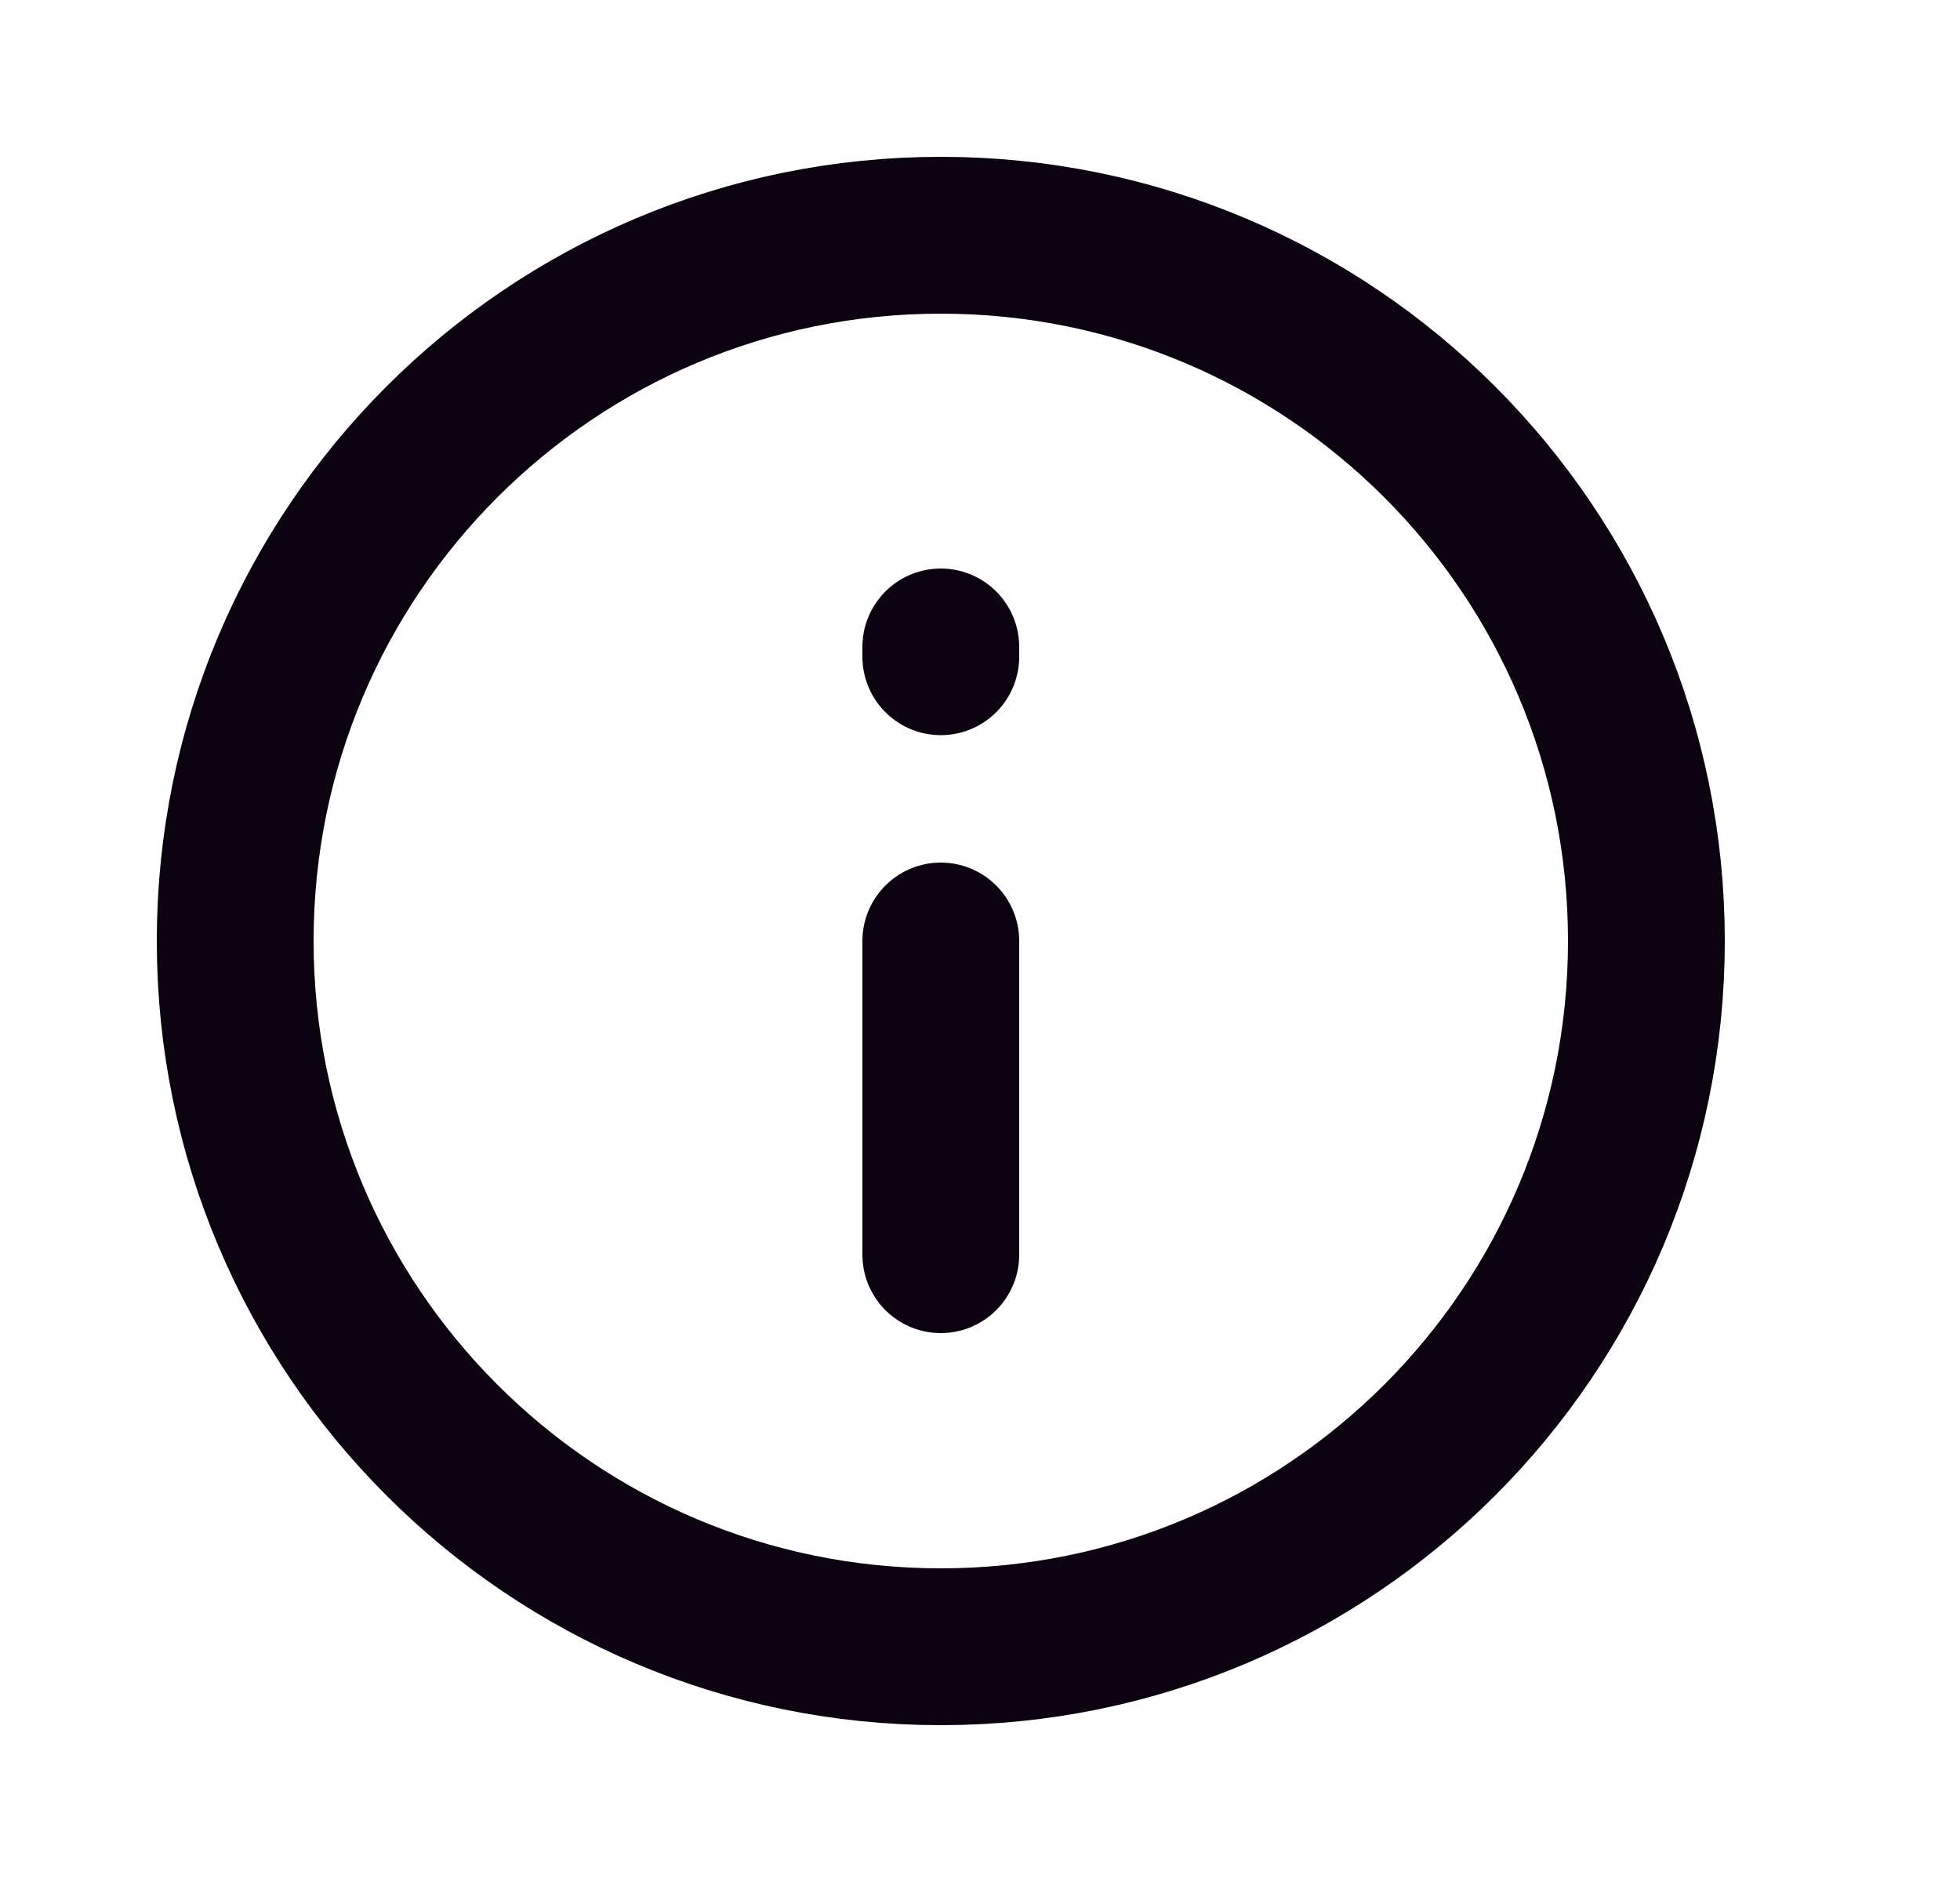
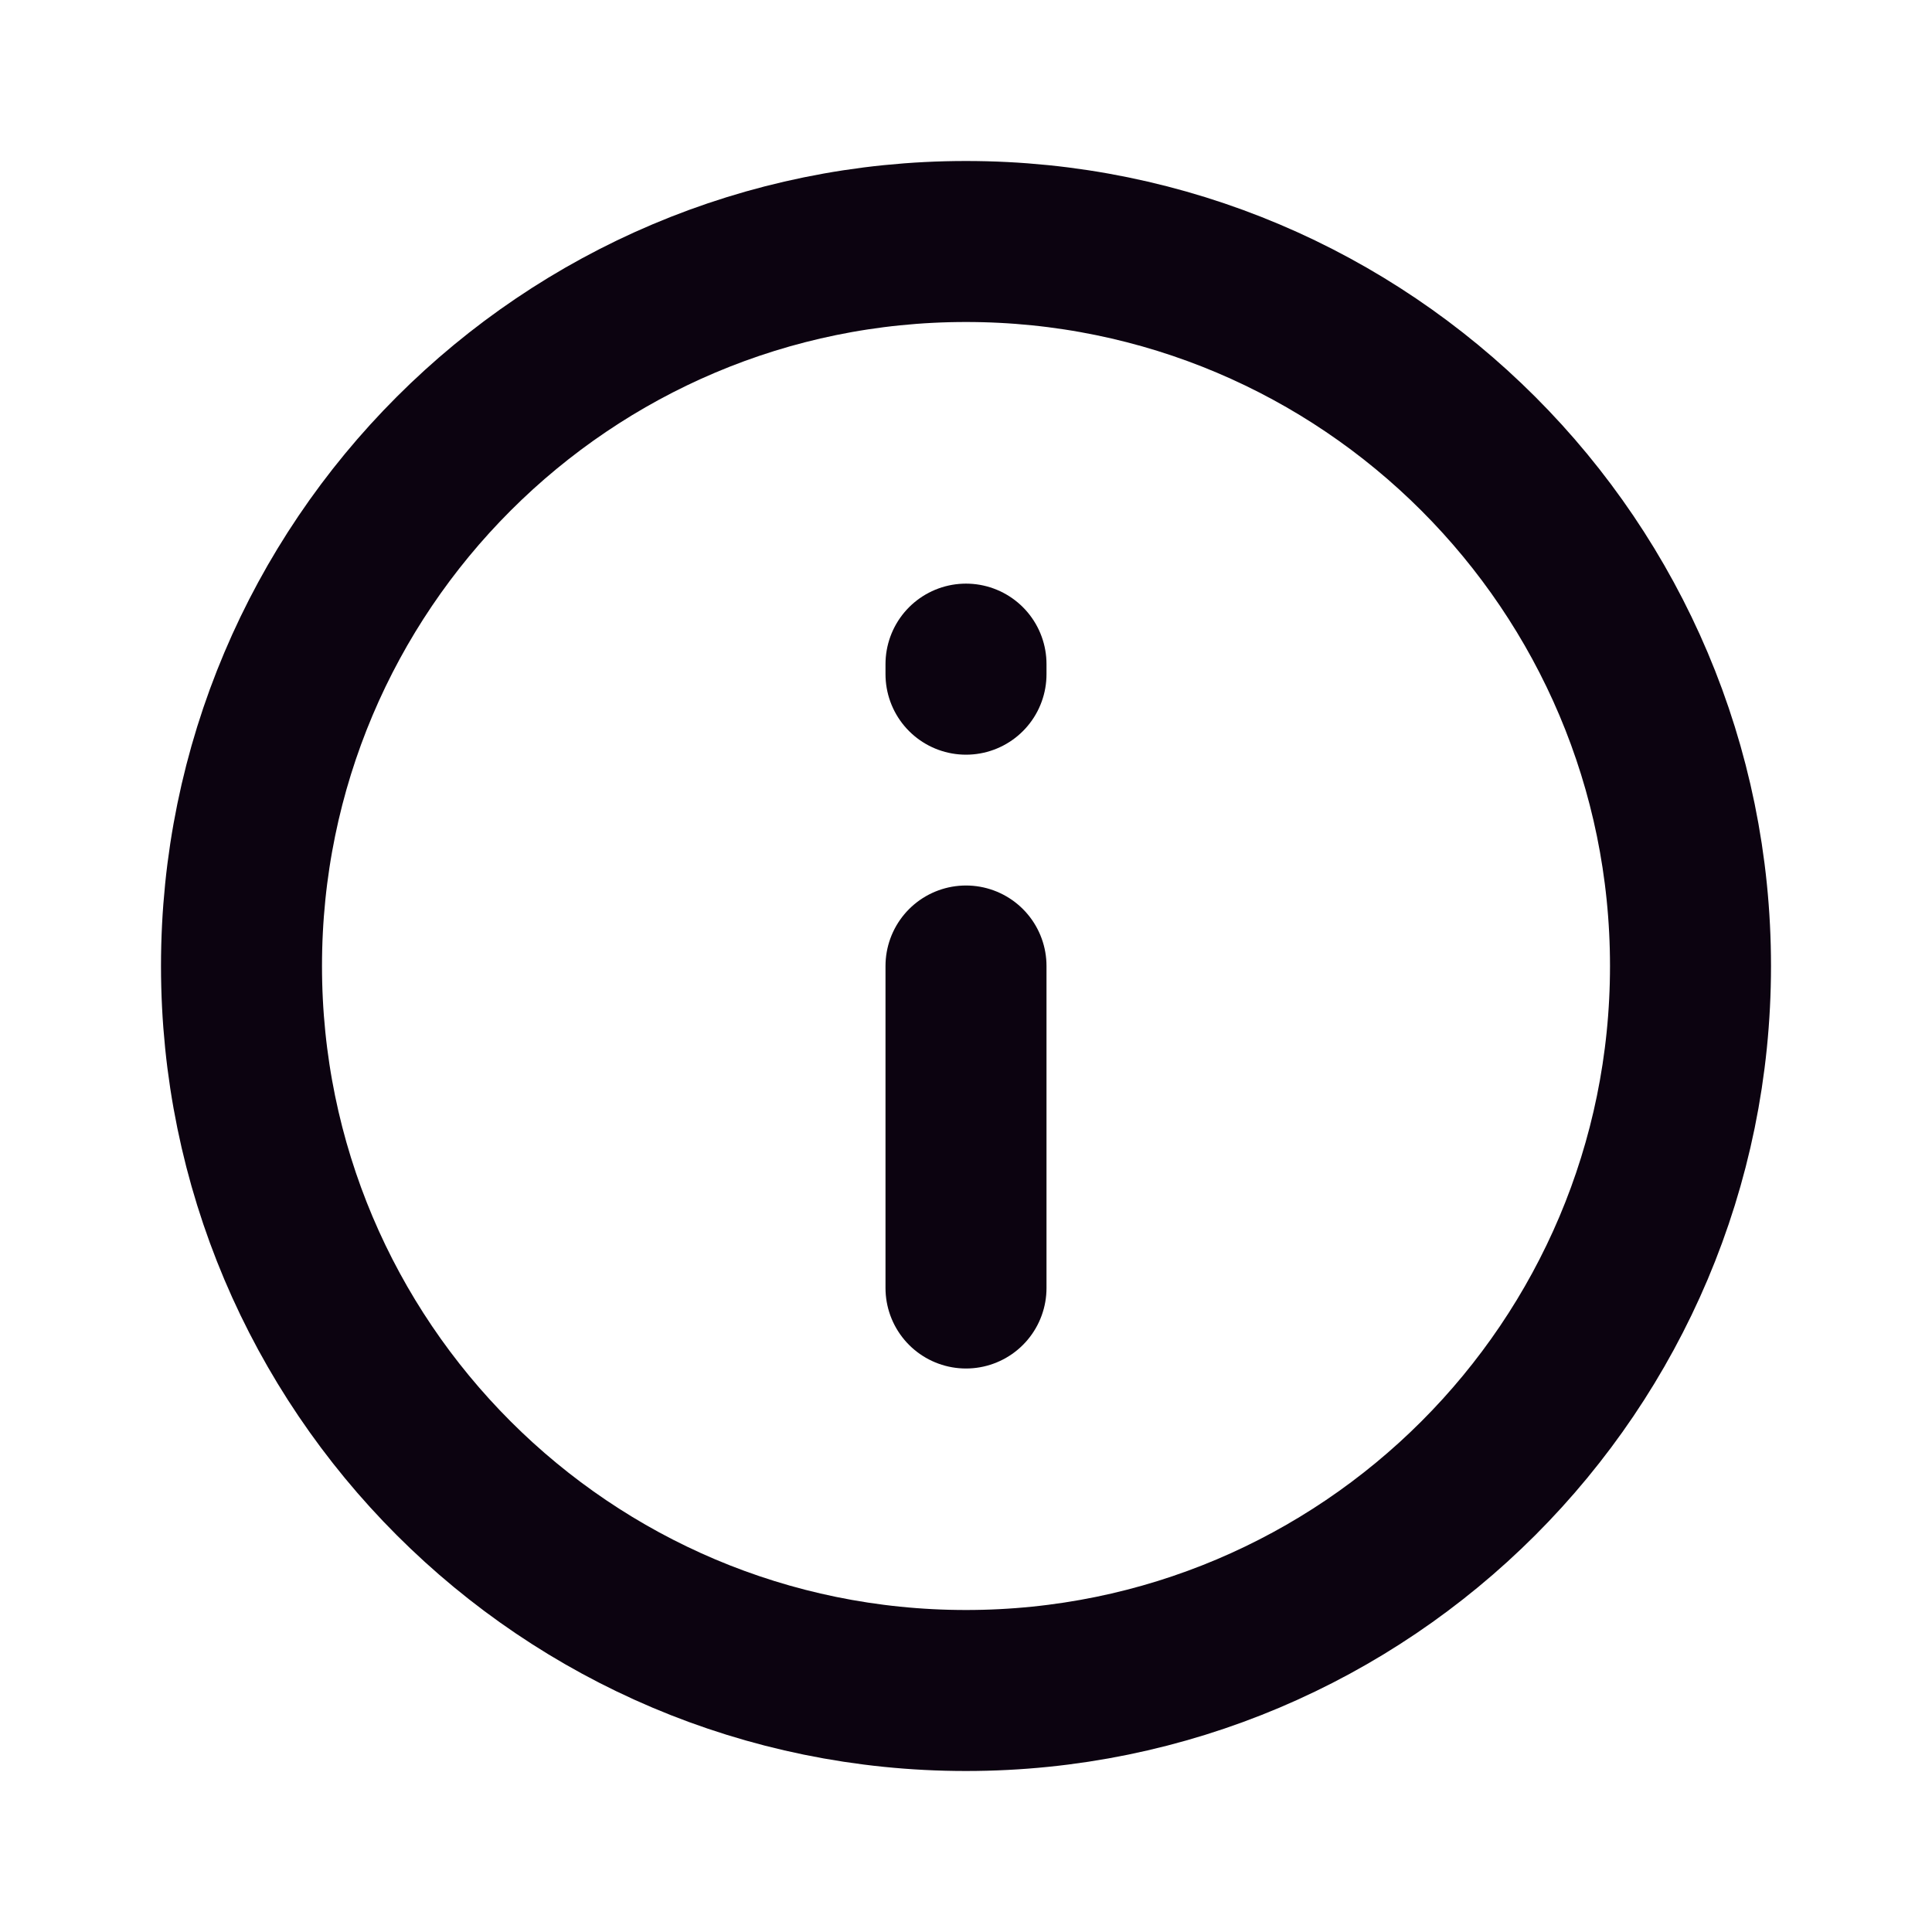
- <svg xmlns="http://www.w3.org/2000/svg" width="25" height="24" viewBox="0 0 25 24" fill="none">
-   <circle cx="12" cy="12" r="9" stroke="#0C0310" stroke-width="2" stroke-linecap="round" />
-   <path d="M12 16V12" stroke="#0C0310" stroke-width="2" stroke-linecap="round" />
-   <path d="M12 8.25V8.375" stroke="#0C0310" stroke-width="2" stroke-linecap="round" />
+ <svg xmlns="http://www.w3.org/2000/svg" width="24px" height="24px" viewBox="0 0 24 24" version="1.1">
+   <g id="Page-1" stroke="none" stroke-width="1" fill="none" fill-rule="evenodd">
+     <g id="Info">
+       <rect id="Rectangle" fill-rule="nonzero" x="0" y="0" width="24" height="24" />
+       <circle id="Oval" stroke="#0C0310" stroke-width="2" stroke-linecap="round" cx="12" cy="12" r="9" />
+       <line x1="12" y1="16" x2="12" y2="12" id="Path" stroke="#0C0310" stroke-width="2" stroke-linecap="round" />
+       <line x1="12" y1="8.25" x2="12" y2="8.375" id="Path" stroke="#0C0310" stroke-width="2" stroke-linecap="round" />
+     </g>
+   </g>
</svg>
